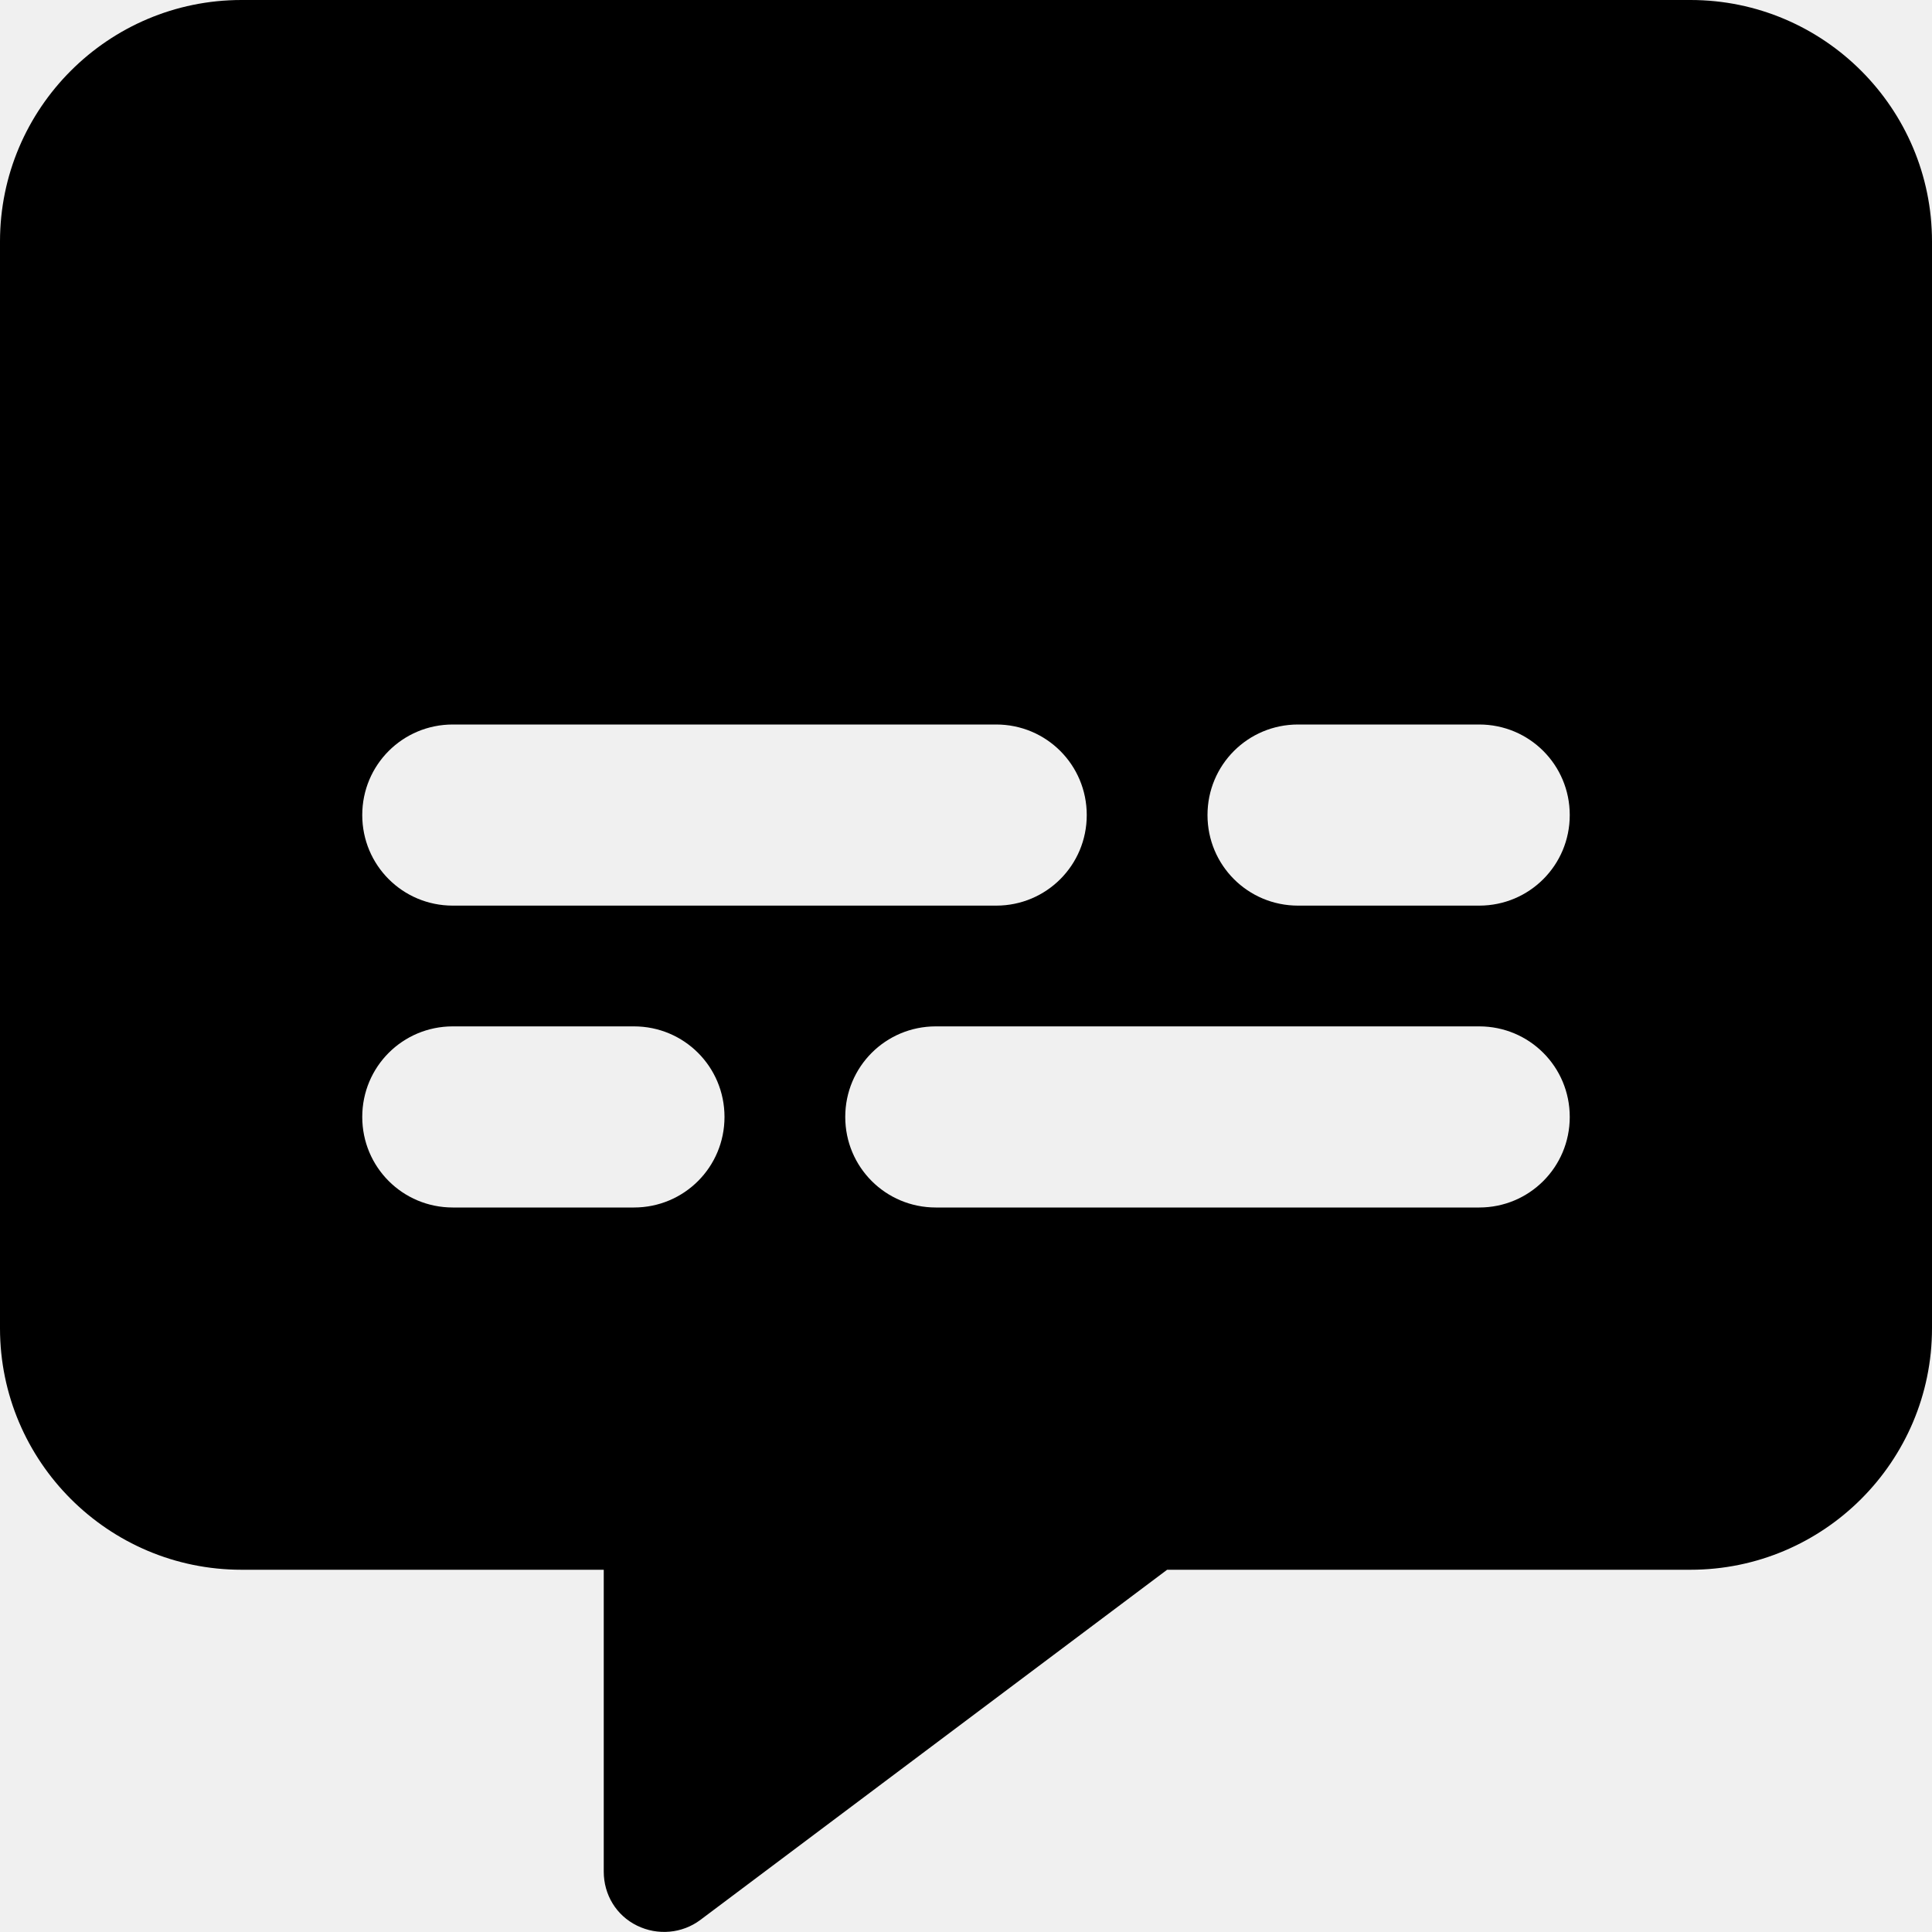
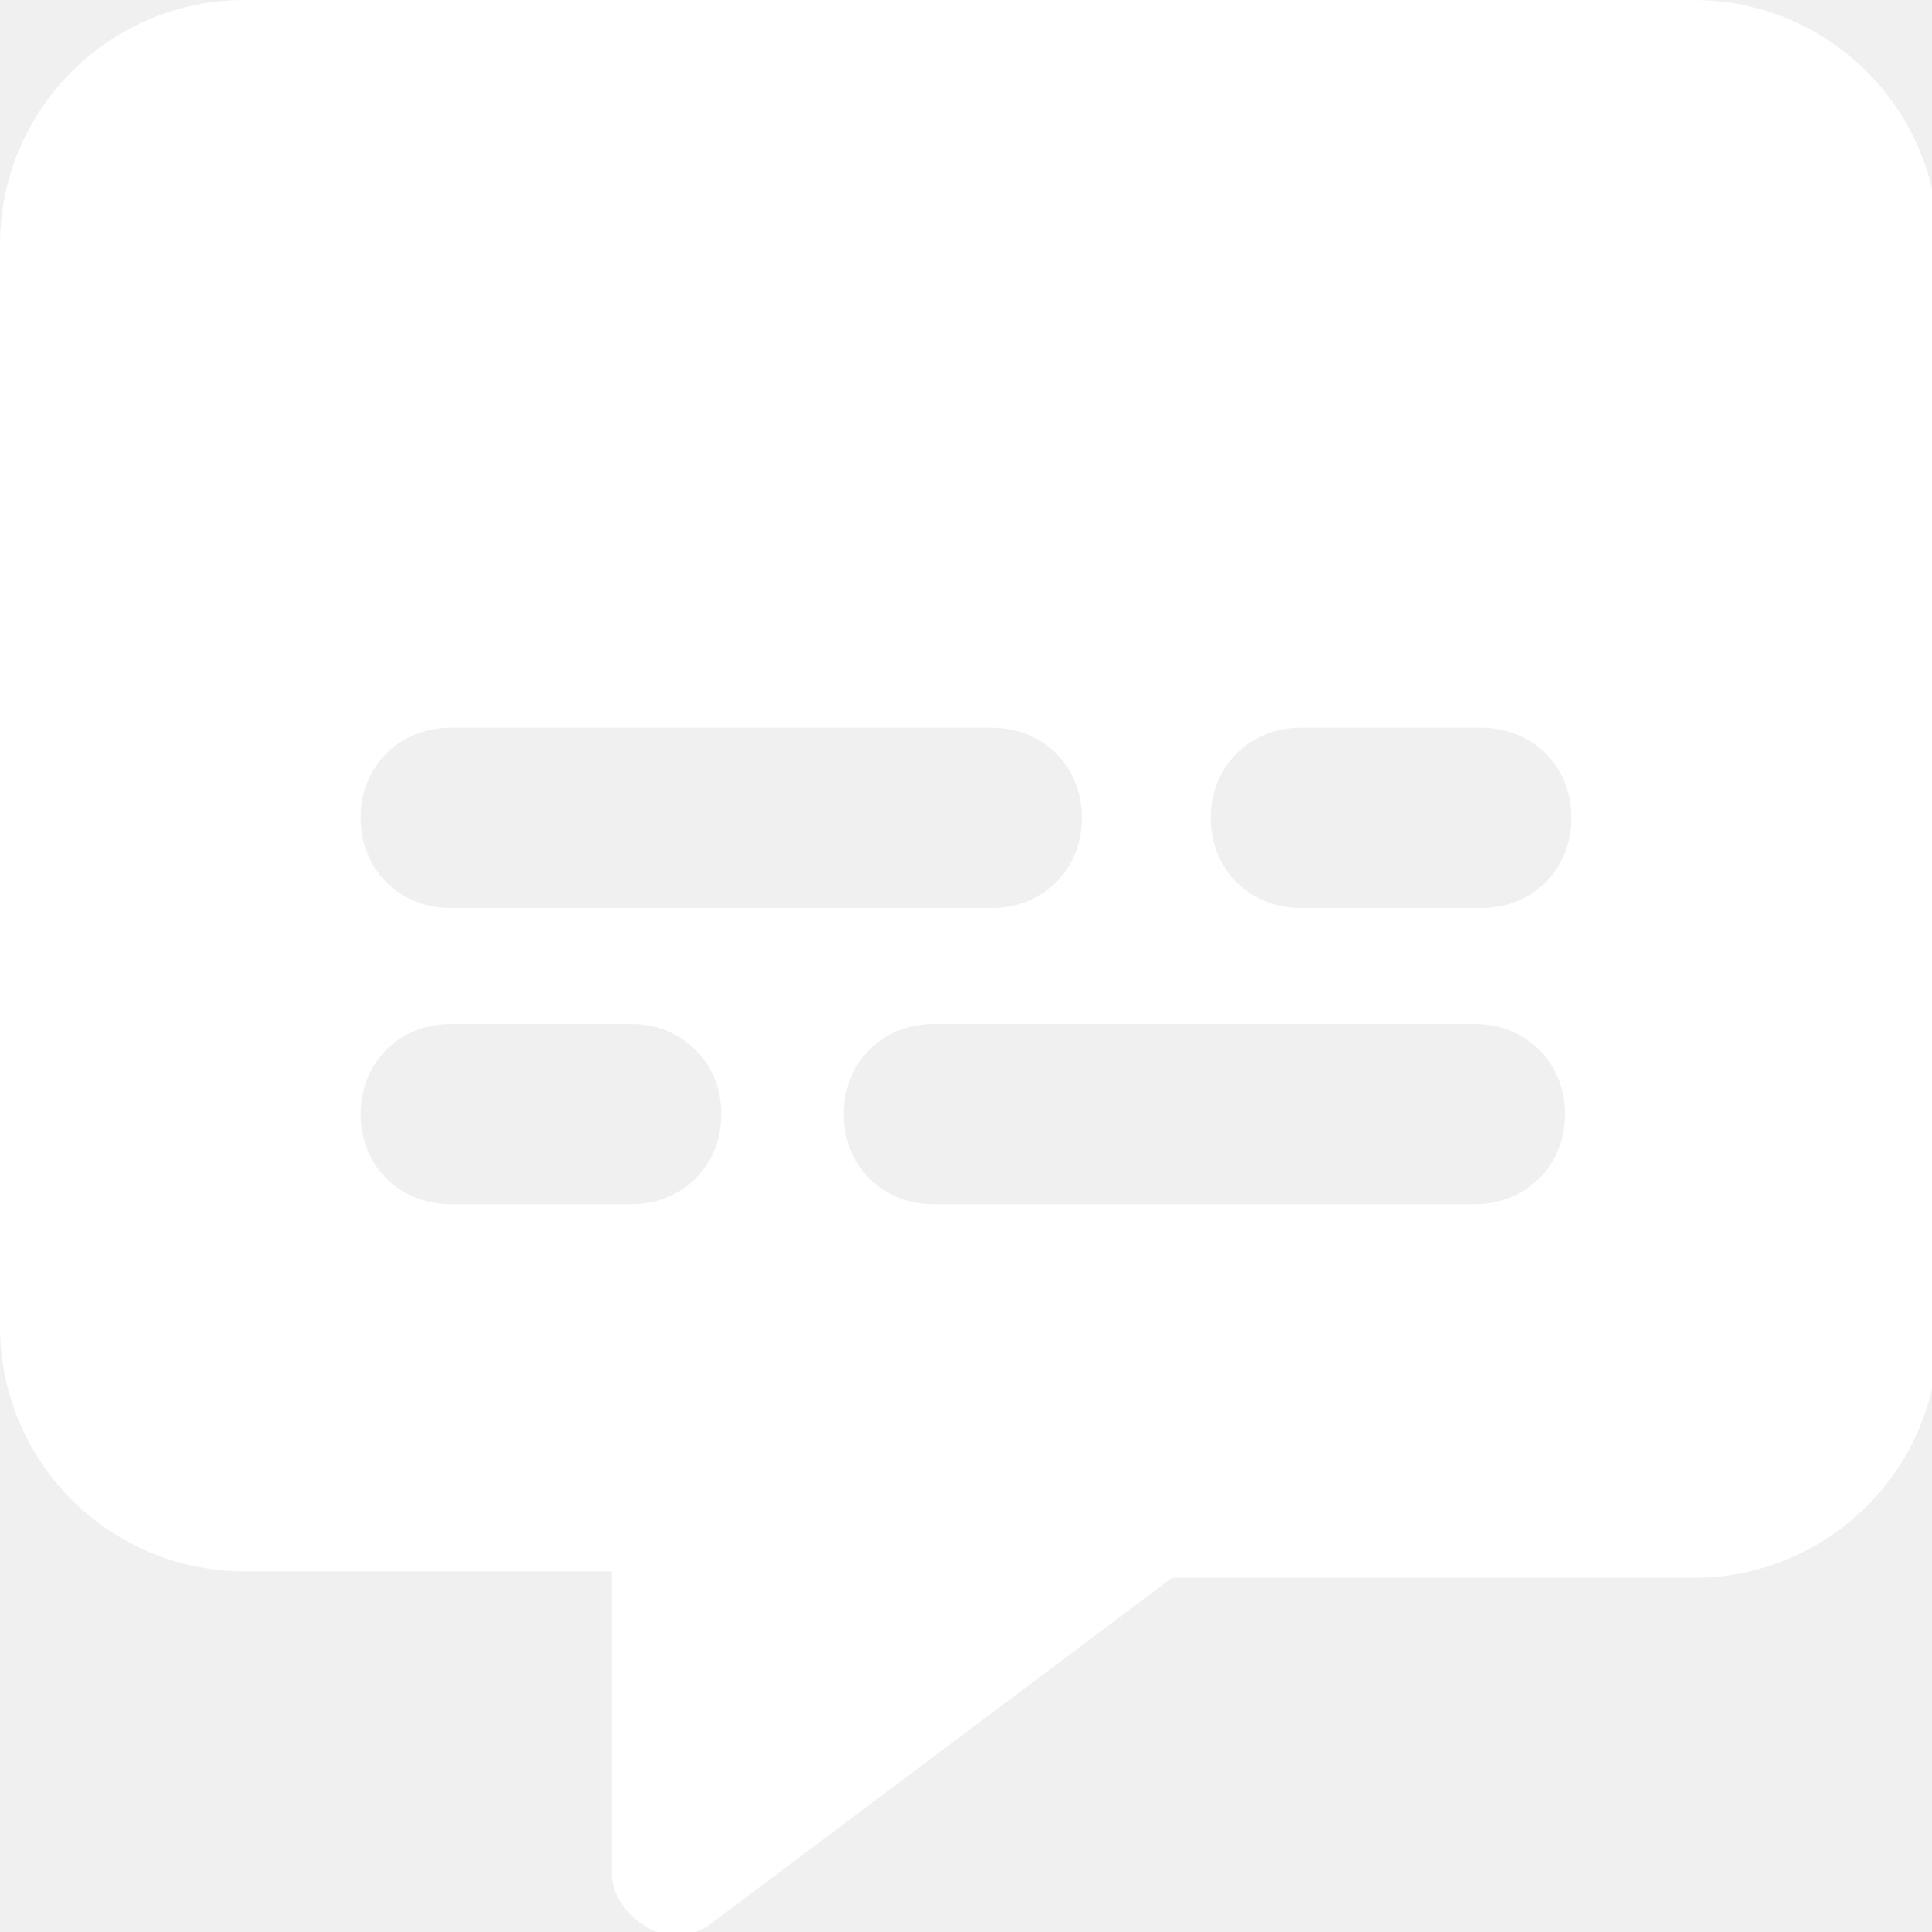
- <svg xmlns="http://www.w3.org/2000/svg" viewBox="0 0 512 512">
-   <path d="M0 64C0 28.7 28.7 0 64 0H448c35.3 0 64 28.7 64 64V352c0 35.3-28.7 64-64 64H309.3L185.6 508.8c-4.8 3.6-11.3 4.2-16.8 1.5s-8.8-8.2-8.8-14.3V416H64c-35.3 0-64-28.7-64-64V64zM120 192c-13.3 0-24 10.7-24 24s10.7 24 24 24H264c13.3 0 24-10.7 24-24s-10.7-24-24-24H120zm224 0c-13.3 0-24 10.7-24 24s10.7 24 24 24h48c13.3 0 24-10.7 24-24s-10.7-24-24-24H344zM120 272c-13.3 0-24 10.7-24 24s10.7 24 24 24h48c13.3 0 24-10.7 24-24s-10.7-24-24-24H120zm128 0c-13.3 0-24 10.7-24 24s10.7 24 24 24H392c13.3 0 24-10.7 24-24s-10.7-24-24-24H248z" />
+ <svg xmlns="http://www.w3.org/2000/svg" id="Layer_1" version="1.1" viewBox="0 0 30 30">
+   <defs>
+     <style>
+       .st0 {
+         fill: #fff;
+       }
+     </style>
+   </defs>
+   <path class="st0" d="M0,3.8C0,1.7,1.7,0,3.8,0h22.5c2.1,0,3.8,1.7,3.8,3.8v16.9c0,2.1-1.7,3.8-3.8,3.8h-8.1l-7.2,5.4c-.3.2-.7.2-1,0s-.5-.5-.5-.8v-4.7H3.8c-2.1,0-3.8-1.7-3.8-3.8V3.8ZM7,11.3c-.8,0-1.4.6-1.4,1.4s.6,1.4,1.4,1.4h8.4c.8,0,1.4-.6,1.4-1.4s-.6-1.4-1.4-1.4H7ZM20.2,11.3c-.8,0-1.4.6-1.4,1.4s.6,1.4,1.4,1.4h2.8c.8,0,1.4-.6,1.4-1.4s-.6-1.4-1.4-1.4h-2.8ZM7,15.9c-.8,0-1.4.6-1.4,1.4s.6,1.4,1.4,1.4h2.8c.8,0,1.4-.6,1.4-1.4s-.6-1.4-1.4-1.4h-2.8ZM14.5,15.9c-.8,0-1.4.6-1.4,1.4s.6,1.4,1.4,1.4h8.4c.8,0,1.4-.6,1.4-1.4s-.6-1.4-1.4-1.4h-8.4Z" />
</svg>
